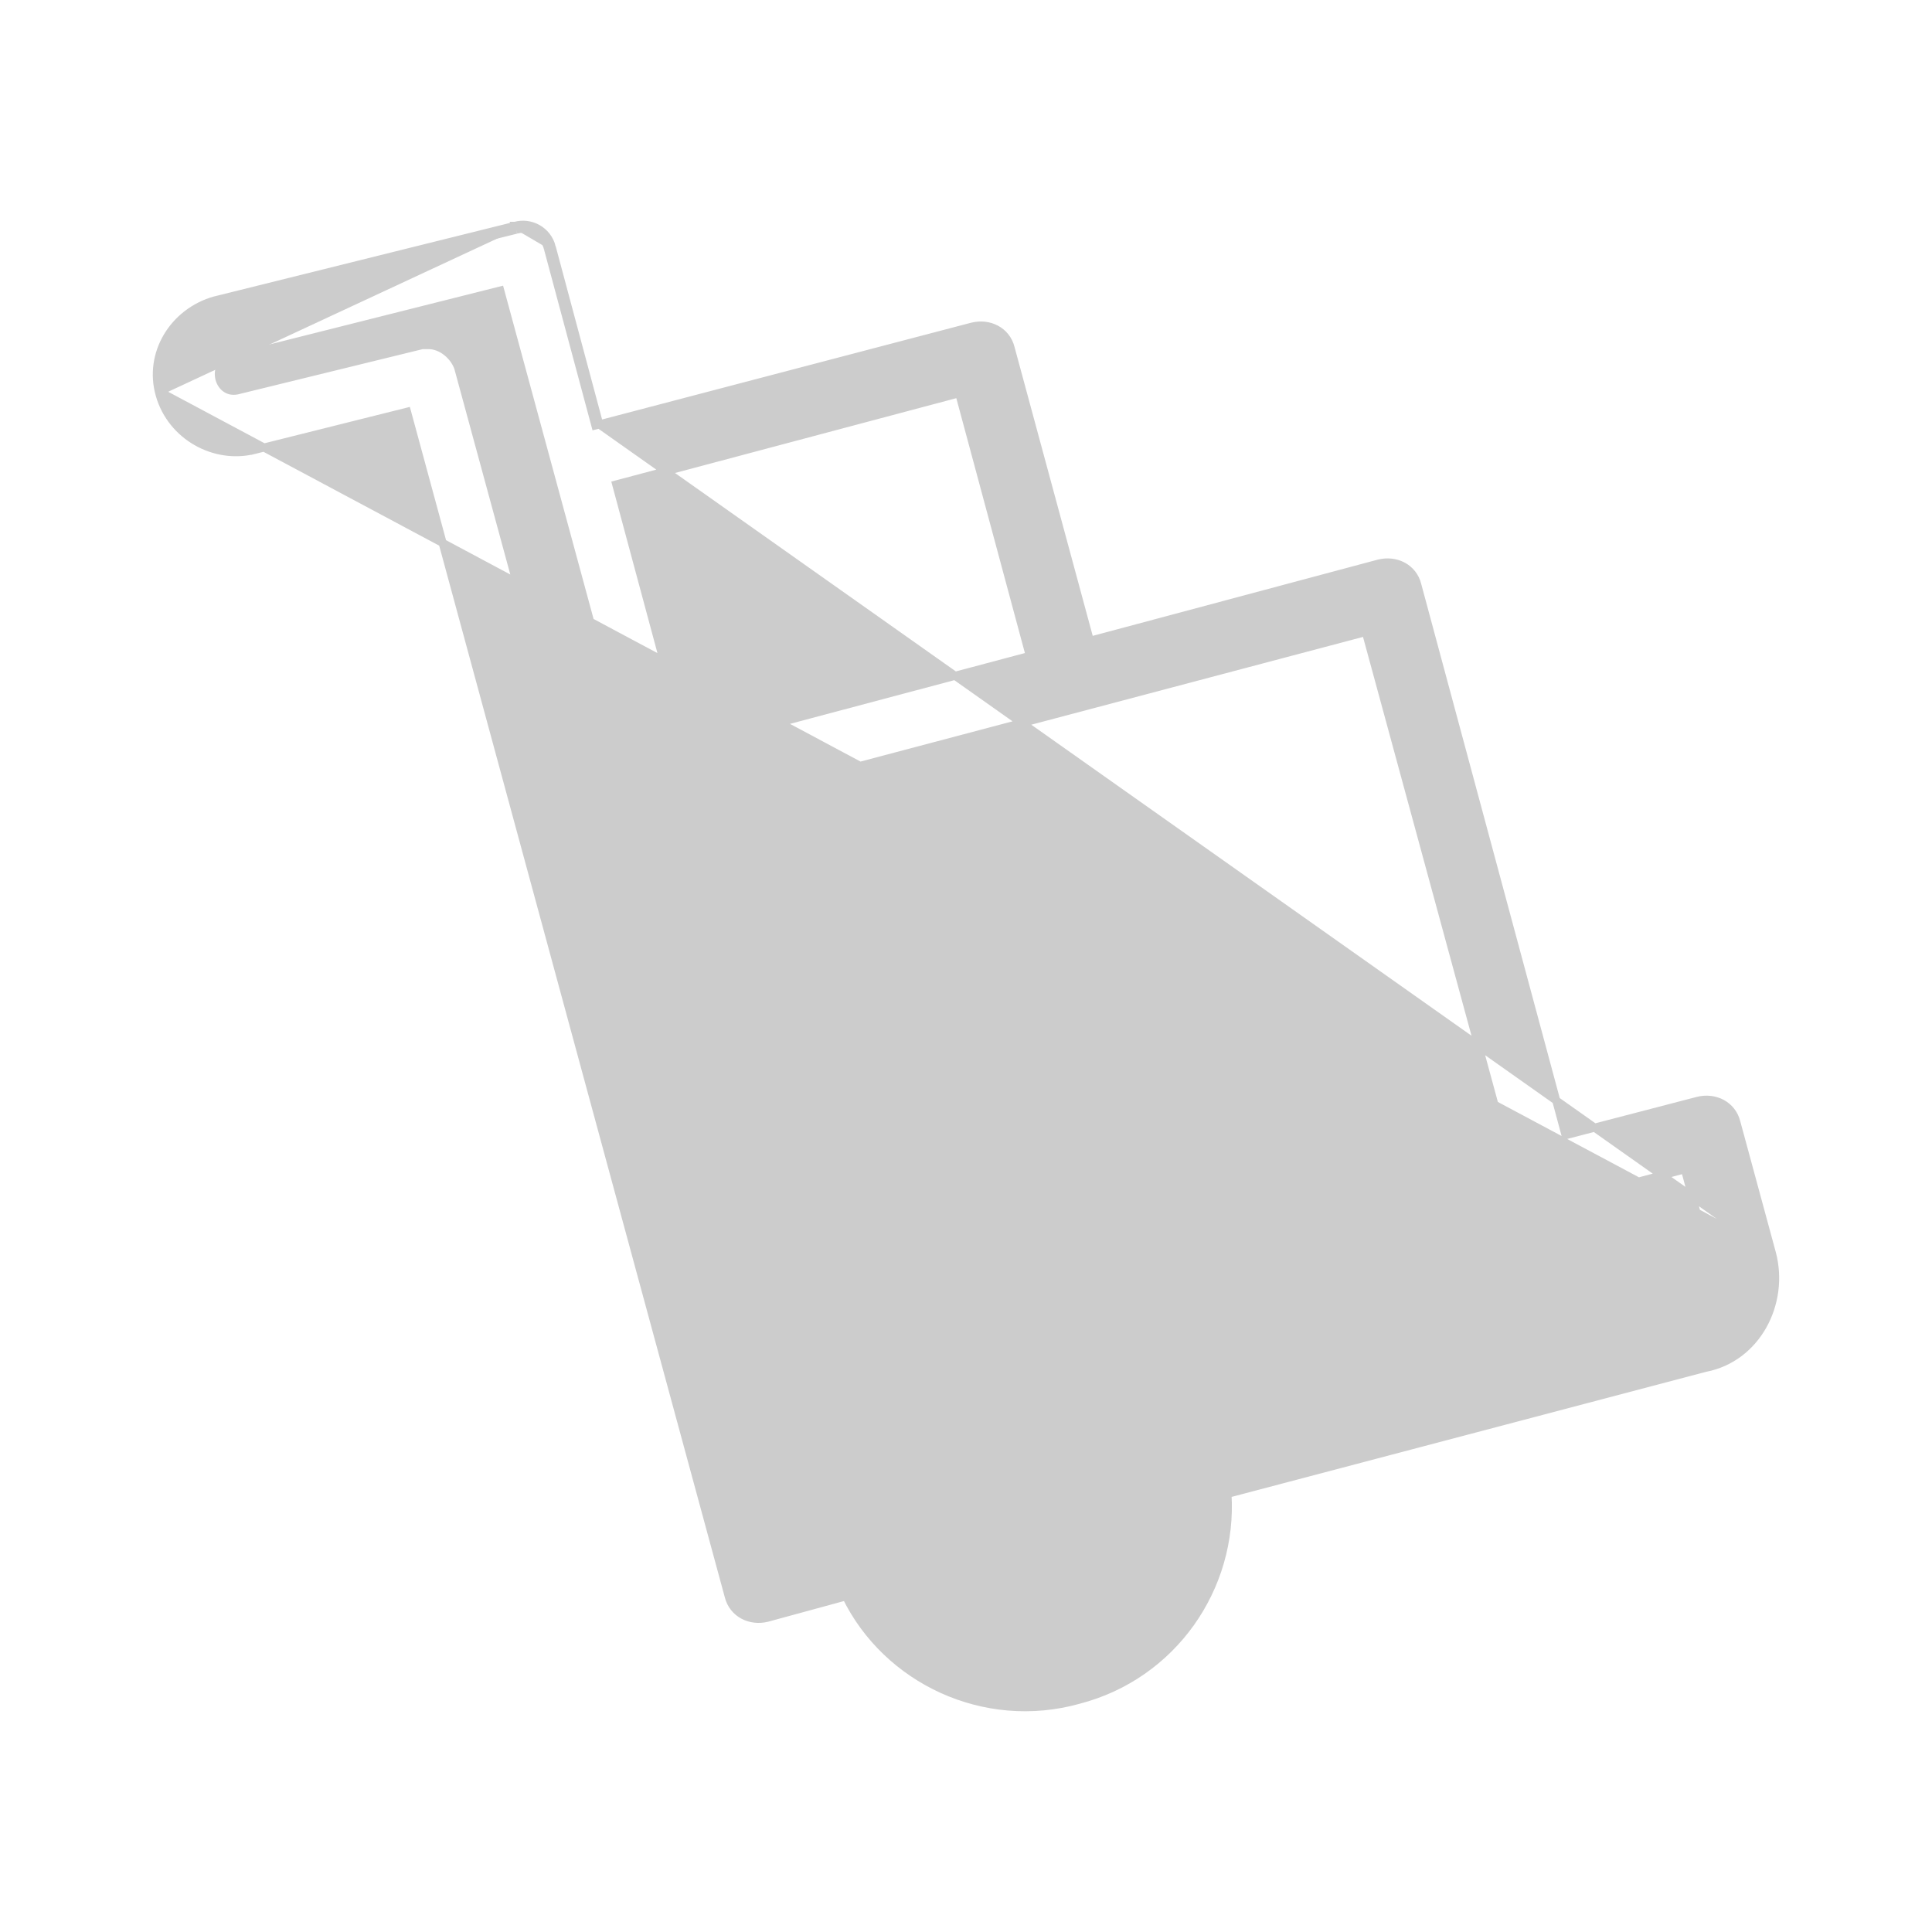
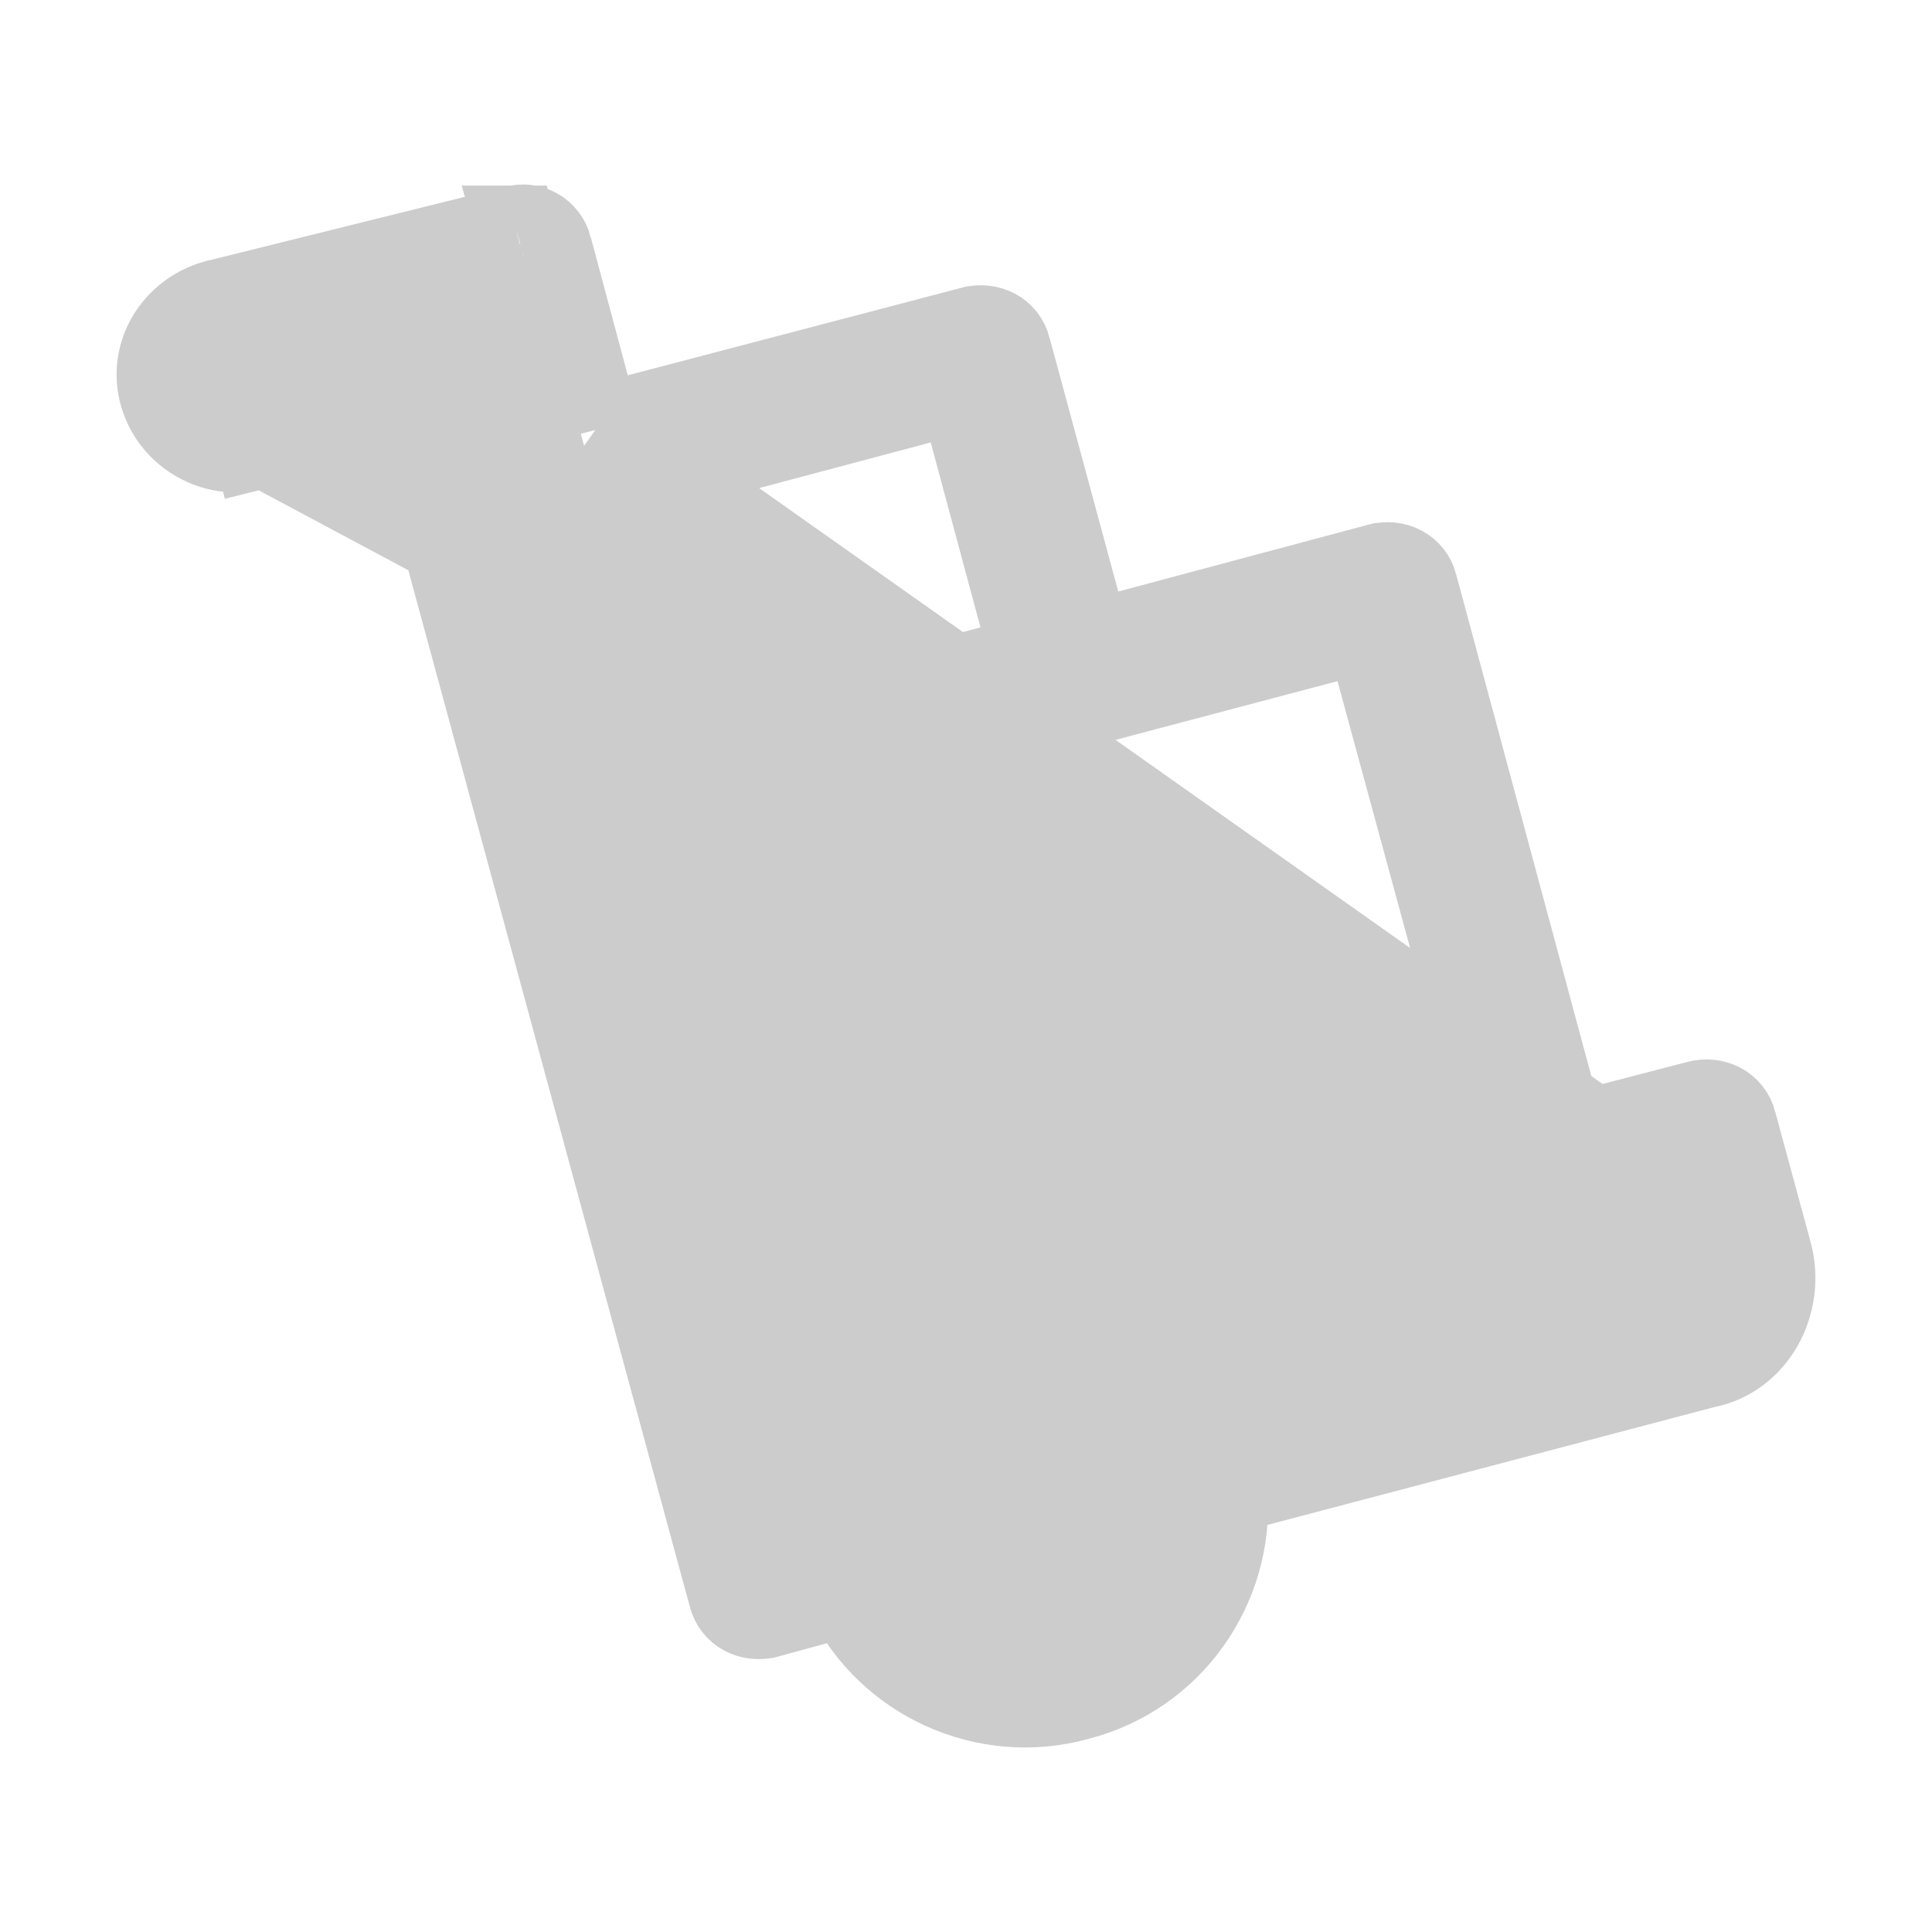
<svg xmlns="http://www.w3.org/2000/svg" width="24" height="24" viewBox="0 0 24 24" fill="none">
-   <path d="M22.01 15.563L22.011 15.566L22.011 15.566C22.177 16.191 21.819 16.87 21.185 16.992L15.248 18.557C15.322 19.723 14.569 20.812 13.4 21.116C12.232 21.443 11.018 20.87 10.51 19.83L9.53 20.097L9.529 20.097C9.322 20.149 9.106 20.045 9.052 19.829C9.052 19.829 9.052 19.829 9.052 19.829L5.056 5.115L3.157 5.59L3.145 5.542L3.157 5.59C2.668 5.712 2.131 5.42 1.984 4.906M22.01 15.563L2.032 4.893M22.01 15.563L22.01 15.563L21.57 13.942C21.57 13.942 21.57 13.942 21.57 13.941C21.515 13.725 21.3 13.622 21.092 13.674L21.092 13.674L19.448 14.102L17.607 7.268C17.607 7.268 17.607 7.268 17.607 7.267C17.553 7.051 17.337 6.948 17.13 7L17.129 7L13.539 7.96L12.555 4.325C12.555 4.325 12.555 4.324 12.555 4.324C12.501 4.108 12.285 4.005 12.078 4.057L12.077 4.057L7.444 5.272M22.01 15.563L7.444 5.272M1.984 4.906L2.032 4.893M1.984 4.906C1.984 4.906 1.984 4.906 1.984 4.906L2.032 4.893M1.984 4.906C1.837 4.391 2.157 3.878 2.667 3.732L2.669 3.732L2.669 3.732L6.399 2.805M2.032 4.893C1.893 4.406 2.194 3.919 2.681 3.78L6.412 2.854M6.399 2.805C6.399 2.805 6.399 2.805 6.398 2.805L6.412 2.854M6.399 2.805L6.4 2.805L6.412 2.854M6.399 2.805C6.587 2.752 6.801 2.859 6.855 3.073L6.854 3.072L6.806 3.085M6.412 2.854C6.574 2.807 6.76 2.9 6.806 3.085M6.806 3.085L6.855 3.073M6.806 3.085L7.409 5.333L6.855 3.073M6.855 3.073L7.444 5.272M6.855 3.073L7.444 5.272M5.695 4.579L5.695 4.579L5.695 4.576C5.643 4.421 5.487 4.287 5.323 4.287H5.253V4.285L5.241 4.288L2.97 4.844L2.97 4.844L2.968 4.845C2.9 4.864 2.847 4.853 2.809 4.827C2.769 4.801 2.74 4.757 2.726 4.707C2.7 4.604 2.739 4.491 2.857 4.454L6.214 3.609L9.863 17.048C9.863 17.049 9.863 17.049 9.863 17.049C9.917 17.265 10.133 17.368 10.34 17.317L10.341 17.316L10.807 17.195C10.355 17.741 10.177 18.462 10.272 19.13L9.692 19.27L5.695 4.579ZM11.095 19.293L11.095 19.292C10.802 18.346 11.342 17.378 12.288 17.131L12.288 17.131C13.28 16.86 14.248 17.514 14.428 18.413L14.428 18.413L14.428 18.414C14.63 19.335 14.047 20.169 13.188 20.418C12.287 20.666 11.364 20.169 11.095 19.293ZM20.975 16.293L15.064 17.857C14.815 17.219 14.279 16.701 13.632 16.462C14.256 16.297 14.924 16.12 15.612 15.937C17.384 15.468 19.29 14.963 20.93 14.525L21.265 15.774L21.265 15.774C21.327 16.004 21.203 16.23 20.976 16.292C20.976 16.292 20.976 16.293 20.976 16.293L20.975 16.293ZM18.725 14.313L10.503 16.488L8.744 10.027L16.967 7.851L18.725 14.313ZM7.655 6.018L11.915 4.885L12.793 8.148L8.533 9.281L7.655 6.018Z" fill="#CCCCCC" stroke="#CCCCCC" stroke-width="0.1" />
+   <path d="M22.01 15.563L22.011 15.566L22.011 15.566C22.177 16.191 21.819 16.87 21.185 16.992L15.248 18.557C15.322 19.723 14.569 20.812 13.4 21.116C12.232 21.443 11.018 20.87 10.51 19.83L9.53 20.097L9.529 20.097C9.322 20.149 9.106 20.045 9.052 19.829C9.052 19.829 9.052 19.829 9.052 19.829L5.056 5.115L3.157 5.59L3.145 5.542L3.157 5.59C2.668 5.712 2.131 5.42 1.984 4.906M22.01 15.563L2.032 4.893M22.01 15.563L22.01 15.563L21.57 13.942C21.57 13.942 21.57 13.942 21.57 13.941C21.515 13.725 21.3 13.622 21.092 13.674L21.092 13.674L19.448 14.102L17.607 7.268C17.607 7.268 17.607 7.268 17.607 7.267C17.553 7.051 17.337 6.948 17.13 7L17.129 7L13.539 7.96L12.555 4.325C12.555 4.325 12.555 4.324 12.555 4.324C12.501 4.108 12.285 4.005 12.078 4.057L12.077 4.057L7.444 5.272M22.01 15.563L7.444 5.272M1.984 4.906L2.032 4.893M1.984 4.906C1.984 4.906 1.984 4.906 1.984 4.906L2.032 4.893M1.984 4.906C1.837 4.391 2.157 3.878 2.667 3.732L2.669 3.732L2.669 3.732L6.399 2.805M2.032 4.893C1.893 4.406 2.194 3.919 2.681 3.78L6.412 2.854M6.399 2.805C6.399 2.805 6.399 2.805 6.398 2.805L6.412 2.854M6.399 2.805L6.4 2.805L6.412 2.854M6.399 2.805C6.587 2.752 6.801 2.859 6.855 3.073L6.854 3.072L6.806 3.085M6.412 2.854C6.574 2.807 6.76 2.9 6.806 3.085M6.806 3.085L6.855 3.073M6.806 3.085L7.409 5.333L6.855 3.073M6.855 3.073L7.444 5.272M6.855 3.073L7.444 5.272M5.695 4.579L5.695 4.579L5.695 4.576C5.643 4.421 5.487 4.287 5.323 4.287H5.253V4.285L5.241 4.288L2.97 4.844L2.97 4.844L2.968 4.845C2.9 4.864 2.847 4.853 2.809 4.827C2.769 4.801 2.74 4.757 2.726 4.707C2.7 4.604 2.739 4.491 2.857 4.454L6.214 3.609L9.863 17.048C9.863 17.049 9.863 17.049 9.863 17.049C9.917 17.265 10.133 17.368 10.34 17.317L10.341 17.316L10.807 17.195C10.355 17.741 10.177 18.462 10.272 19.13L9.692 19.27L5.695 4.579ZM11.095 19.293L11.095 19.292C10.802 18.346 11.342 17.378 12.288 17.131L12.288 17.131C13.28 16.86 14.248 17.514 14.428 18.413L14.428 18.413L14.428 18.414C14.63 19.335 14.047 20.169 13.188 20.418C12.287 20.666 11.364 20.169 11.095 19.293ZM20.975 16.293L15.064 17.857C14.815 17.219 14.279 16.701 13.632 16.462C14.256 16.297 14.924 16.12 15.612 15.937C17.384 15.468 19.29 14.963 20.93 14.525L21.265 15.774L21.265 15.774C21.327 16.004 21.203 16.23 20.976 16.292C20.976 16.292 20.976 16.293 20.976 16.293L20.975 16.293ZM18.725 14.313L10.503 16.488L8.744 10.027L16.967 7.851L18.725 14.313ZM7.655 6.018L11.915 4.885L12.793 8.148L8.533 9.281L7.655 6.018Z" fill="#CCCCCC" stroke="#CCCCCC" strokeWidth="0.1" />
</svg>
